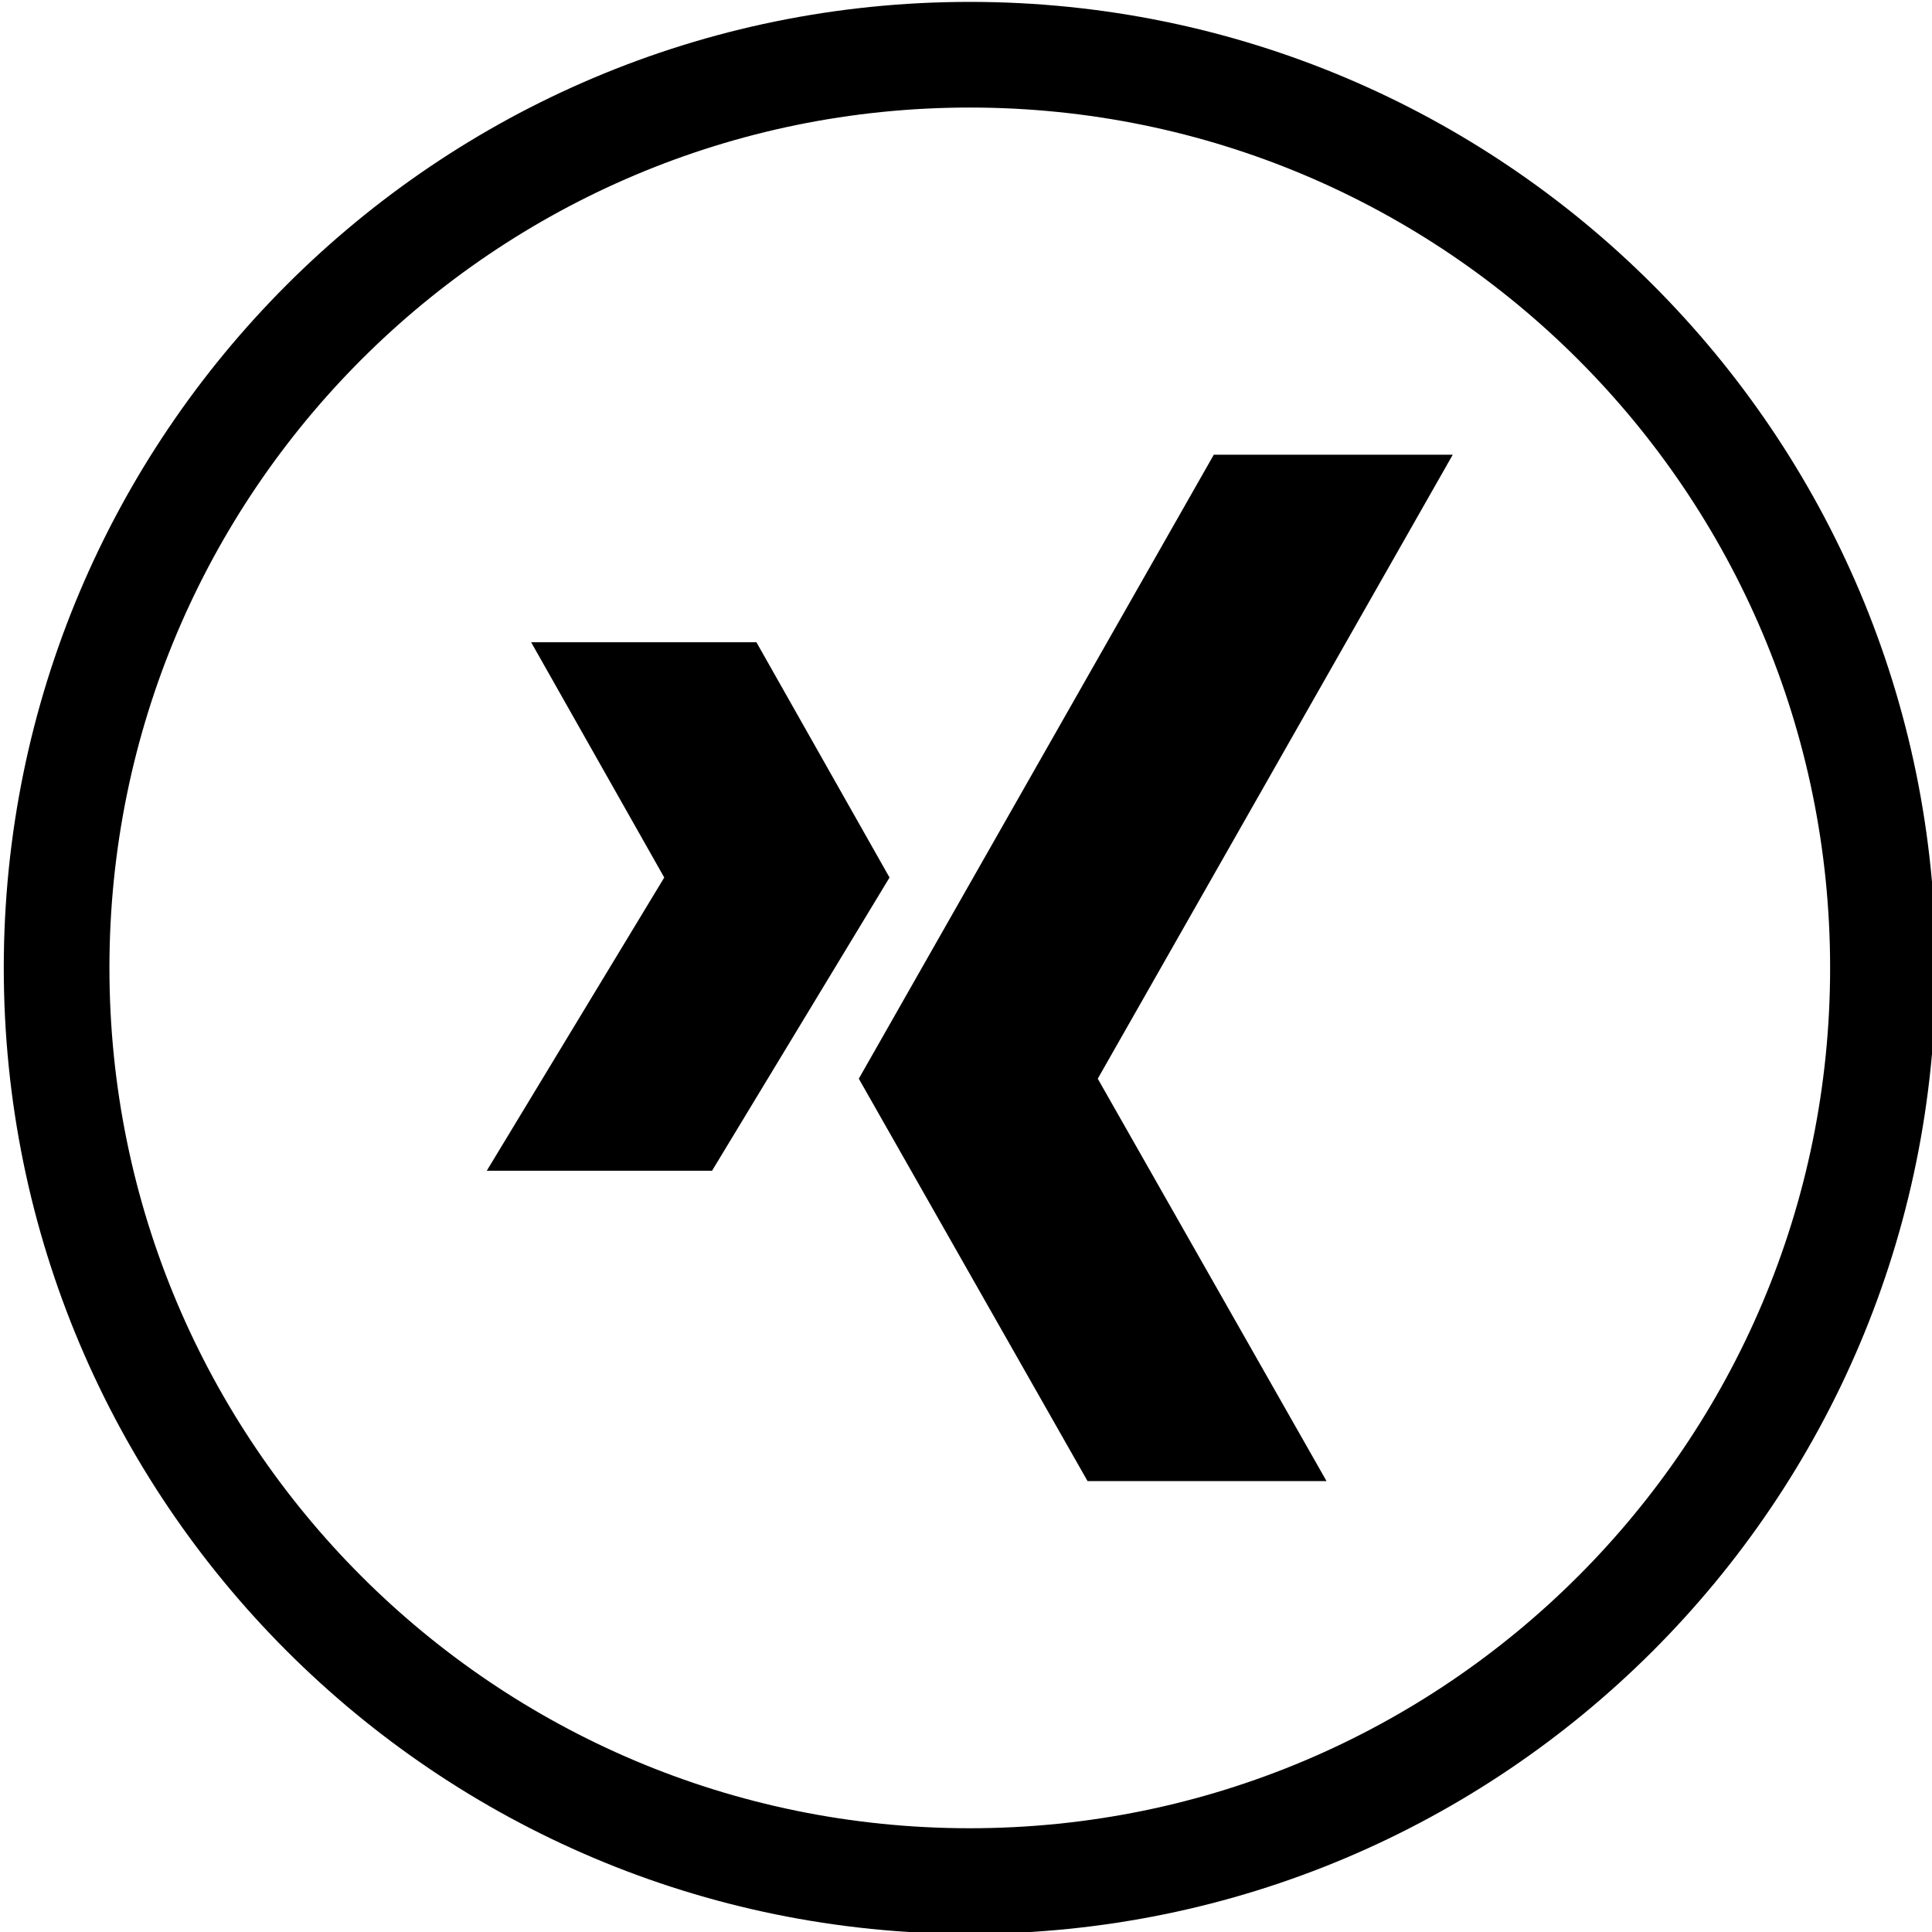
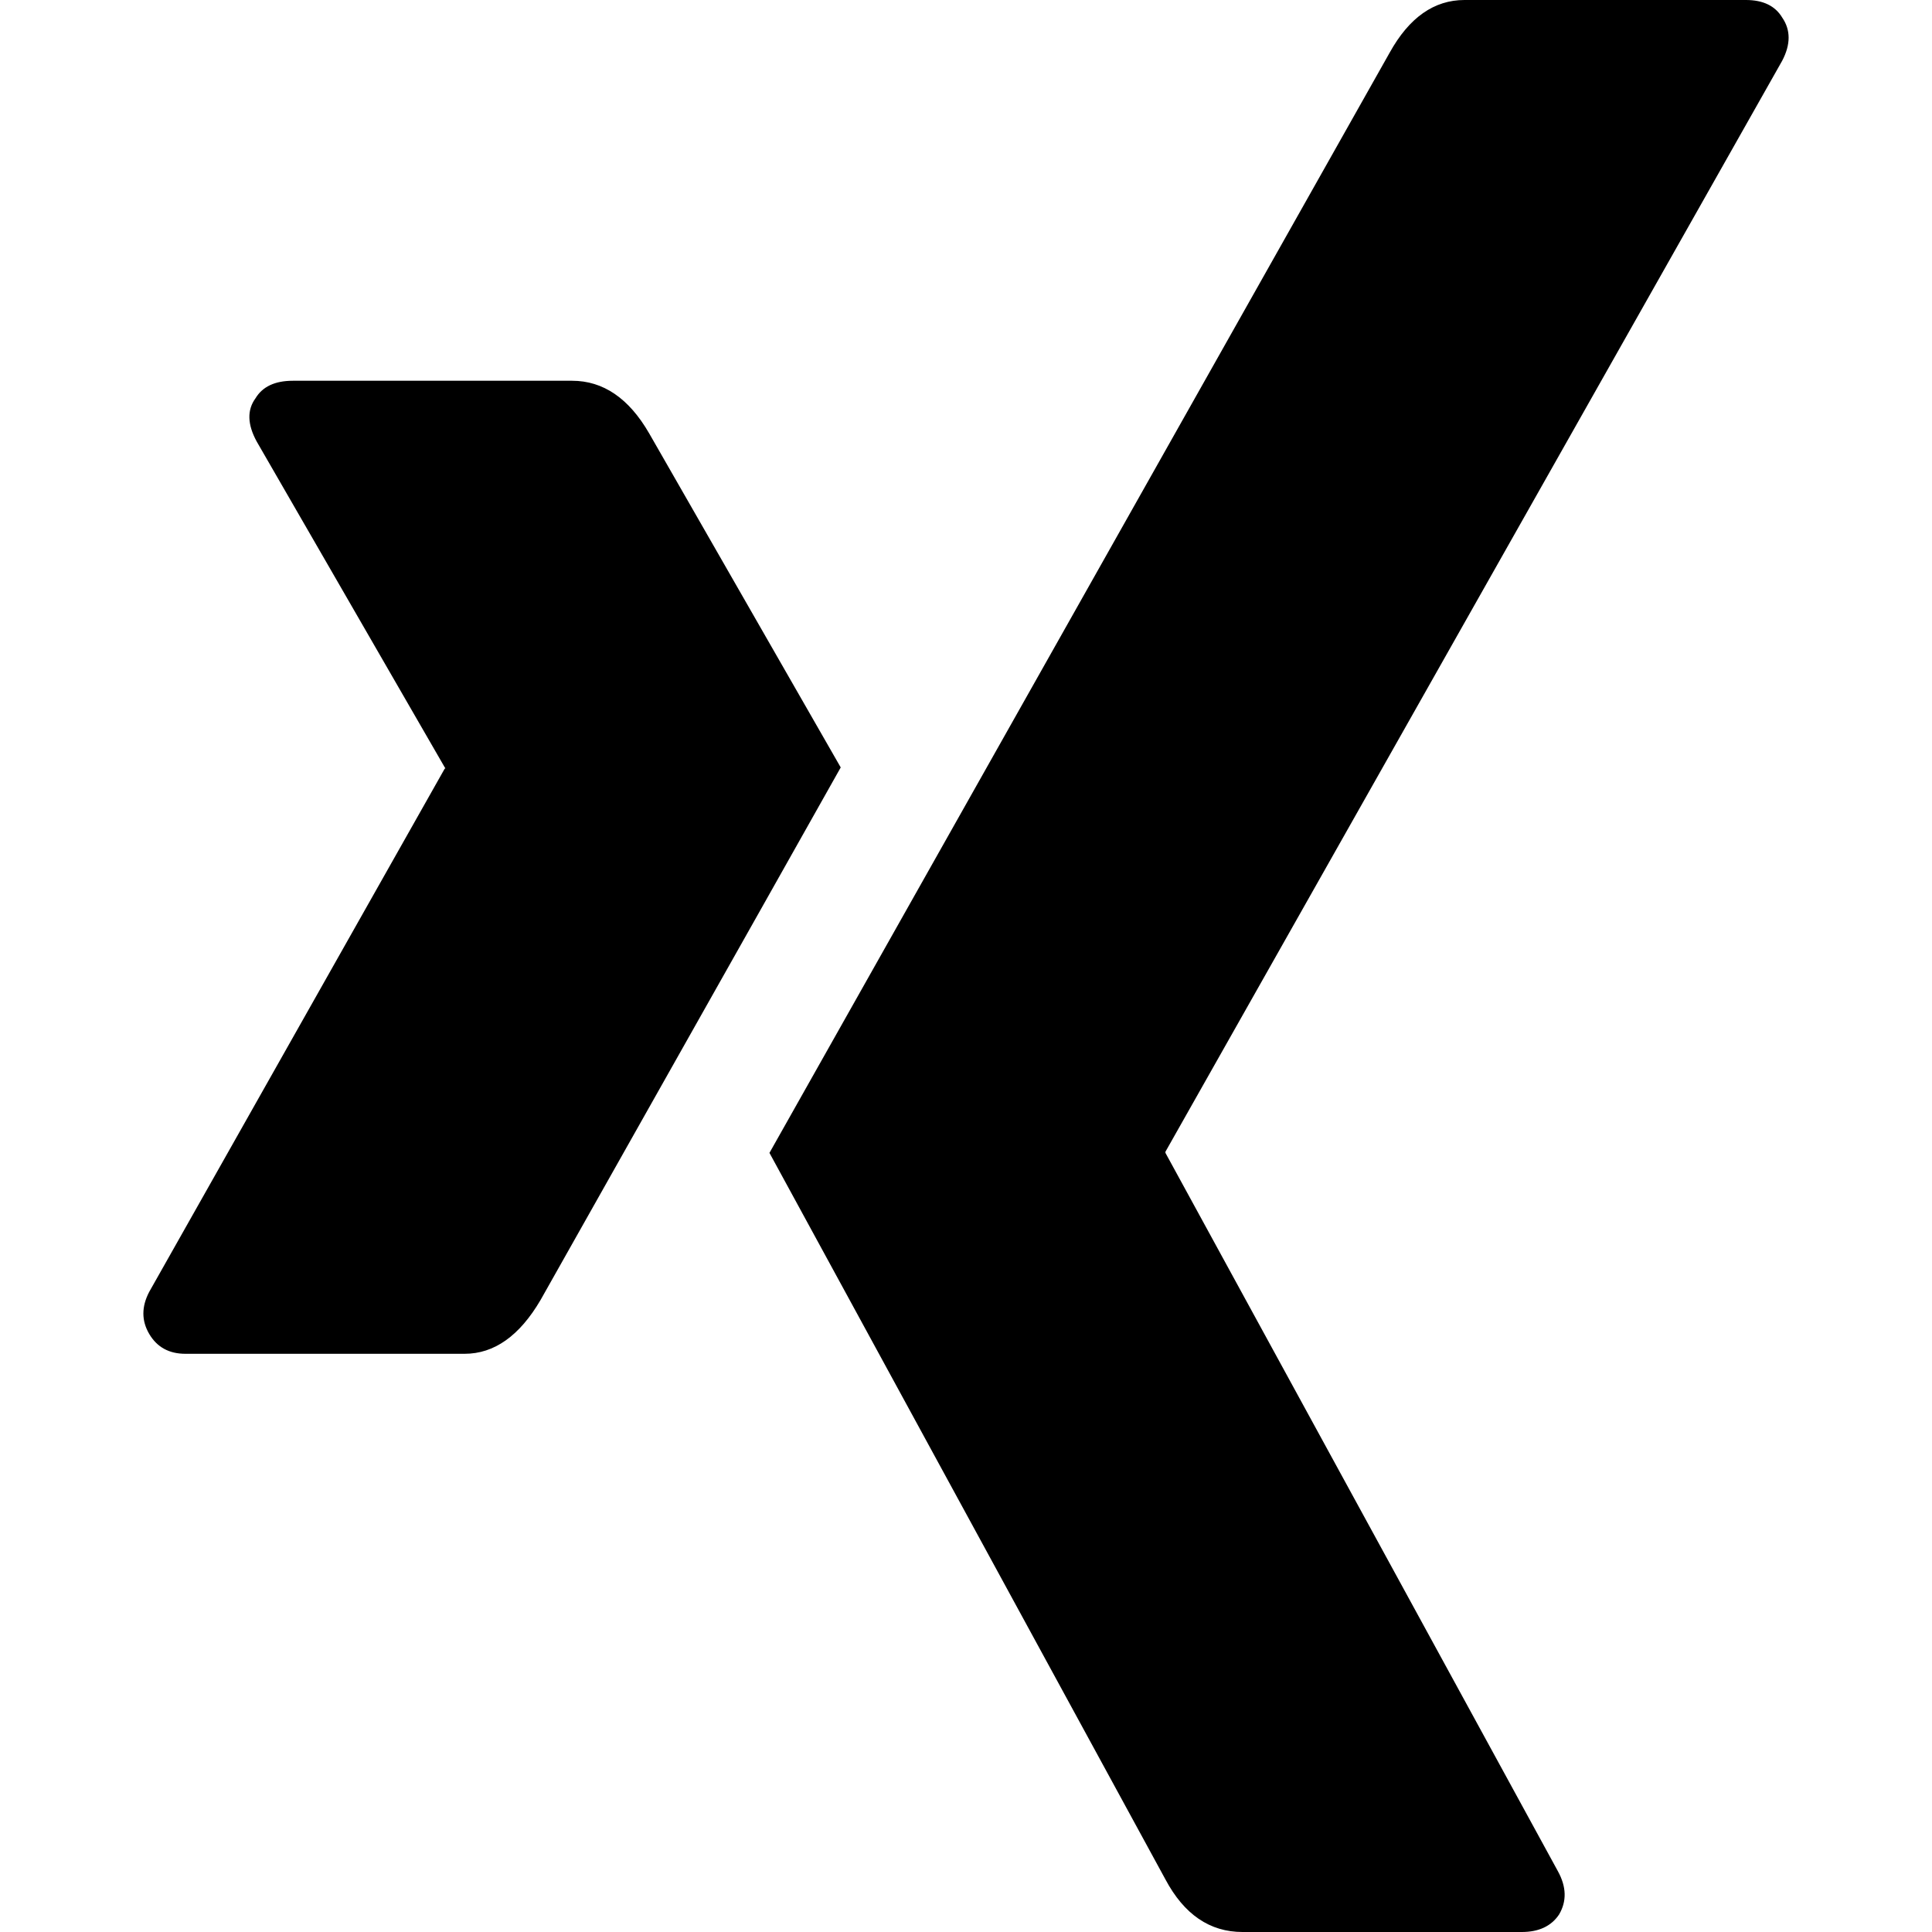
- <svg xmlns="http://www.w3.org/2000/svg" viewBox="0 0 512 512">
-   <path d="M257,512.5 C115.614,512.5 1,397.884 1,256.5 C1,115.116 115.616,0.5 257,0.5 C398.384,0.5 513,115.114 513,256.5 C513,397.886 398.386,512.5 257,512.5 M257,28.5 C131.078,28.5 29,130.578 29,256.5 C29,382.422 131.08,484.502 257,484.502 C382.92,484.502 485,382.42 485,256.5 C485,130.58 382.922,28.5 257,28.5 M140.758,170.202 L176.034,232.55 L129,310.256 L188.7,310.256 L235.734,232.552 L200.46,170.202 M321.674,120.498 L227.592,285.866 L288.21,392.5 L351.542,392.5 L290.918,285.866 L385,120.498 L321.674,120.498" />
+ <svg xmlns="http://www.w3.org/2000/svg" width="472.23" height="472.23" viewBox="0 0 472.23 472.23">
+   <path d="M158.668 105.918c-4.949-8.569-11.231-12.851-18.842-12.851H71.59c-4.377 0-7.421 1.429-9.136 4.281-2.091 2.855-1.997 6.379.288 10.566l45.966 79.656c.188.193.188.288 0 .288L36.473 315.763c-1.903 3.628-1.903 7.05 0 10.287 1.908 3.237 4.854 4.853 8.853 4.853h68.235c7.232 0 13.418-4.377 18.555-13.134 47.014-83.362 71.475-126.761 73.378-130.188l-46.826-81.663zm276.945-91.071c2.095-3.996 2.095-7.517 0-10.562-1.718-2.851-4.661-4.281-8.85-4.285h-68.806c-7.426 0-13.515 4.281-18.274 12.847-97.647 173.209-148.18 262.856-151.607 268.948l96.788 177.586c4.564 8.565 10.848 12.85 18.842 12.85h68.241c4.186 0 7.225-1.43 9.134-4.284 1.903-3.237 1.808-6.755-.287-10.567l-95.93-175.584v-.284L435.613 14.847z" />
</svg>
